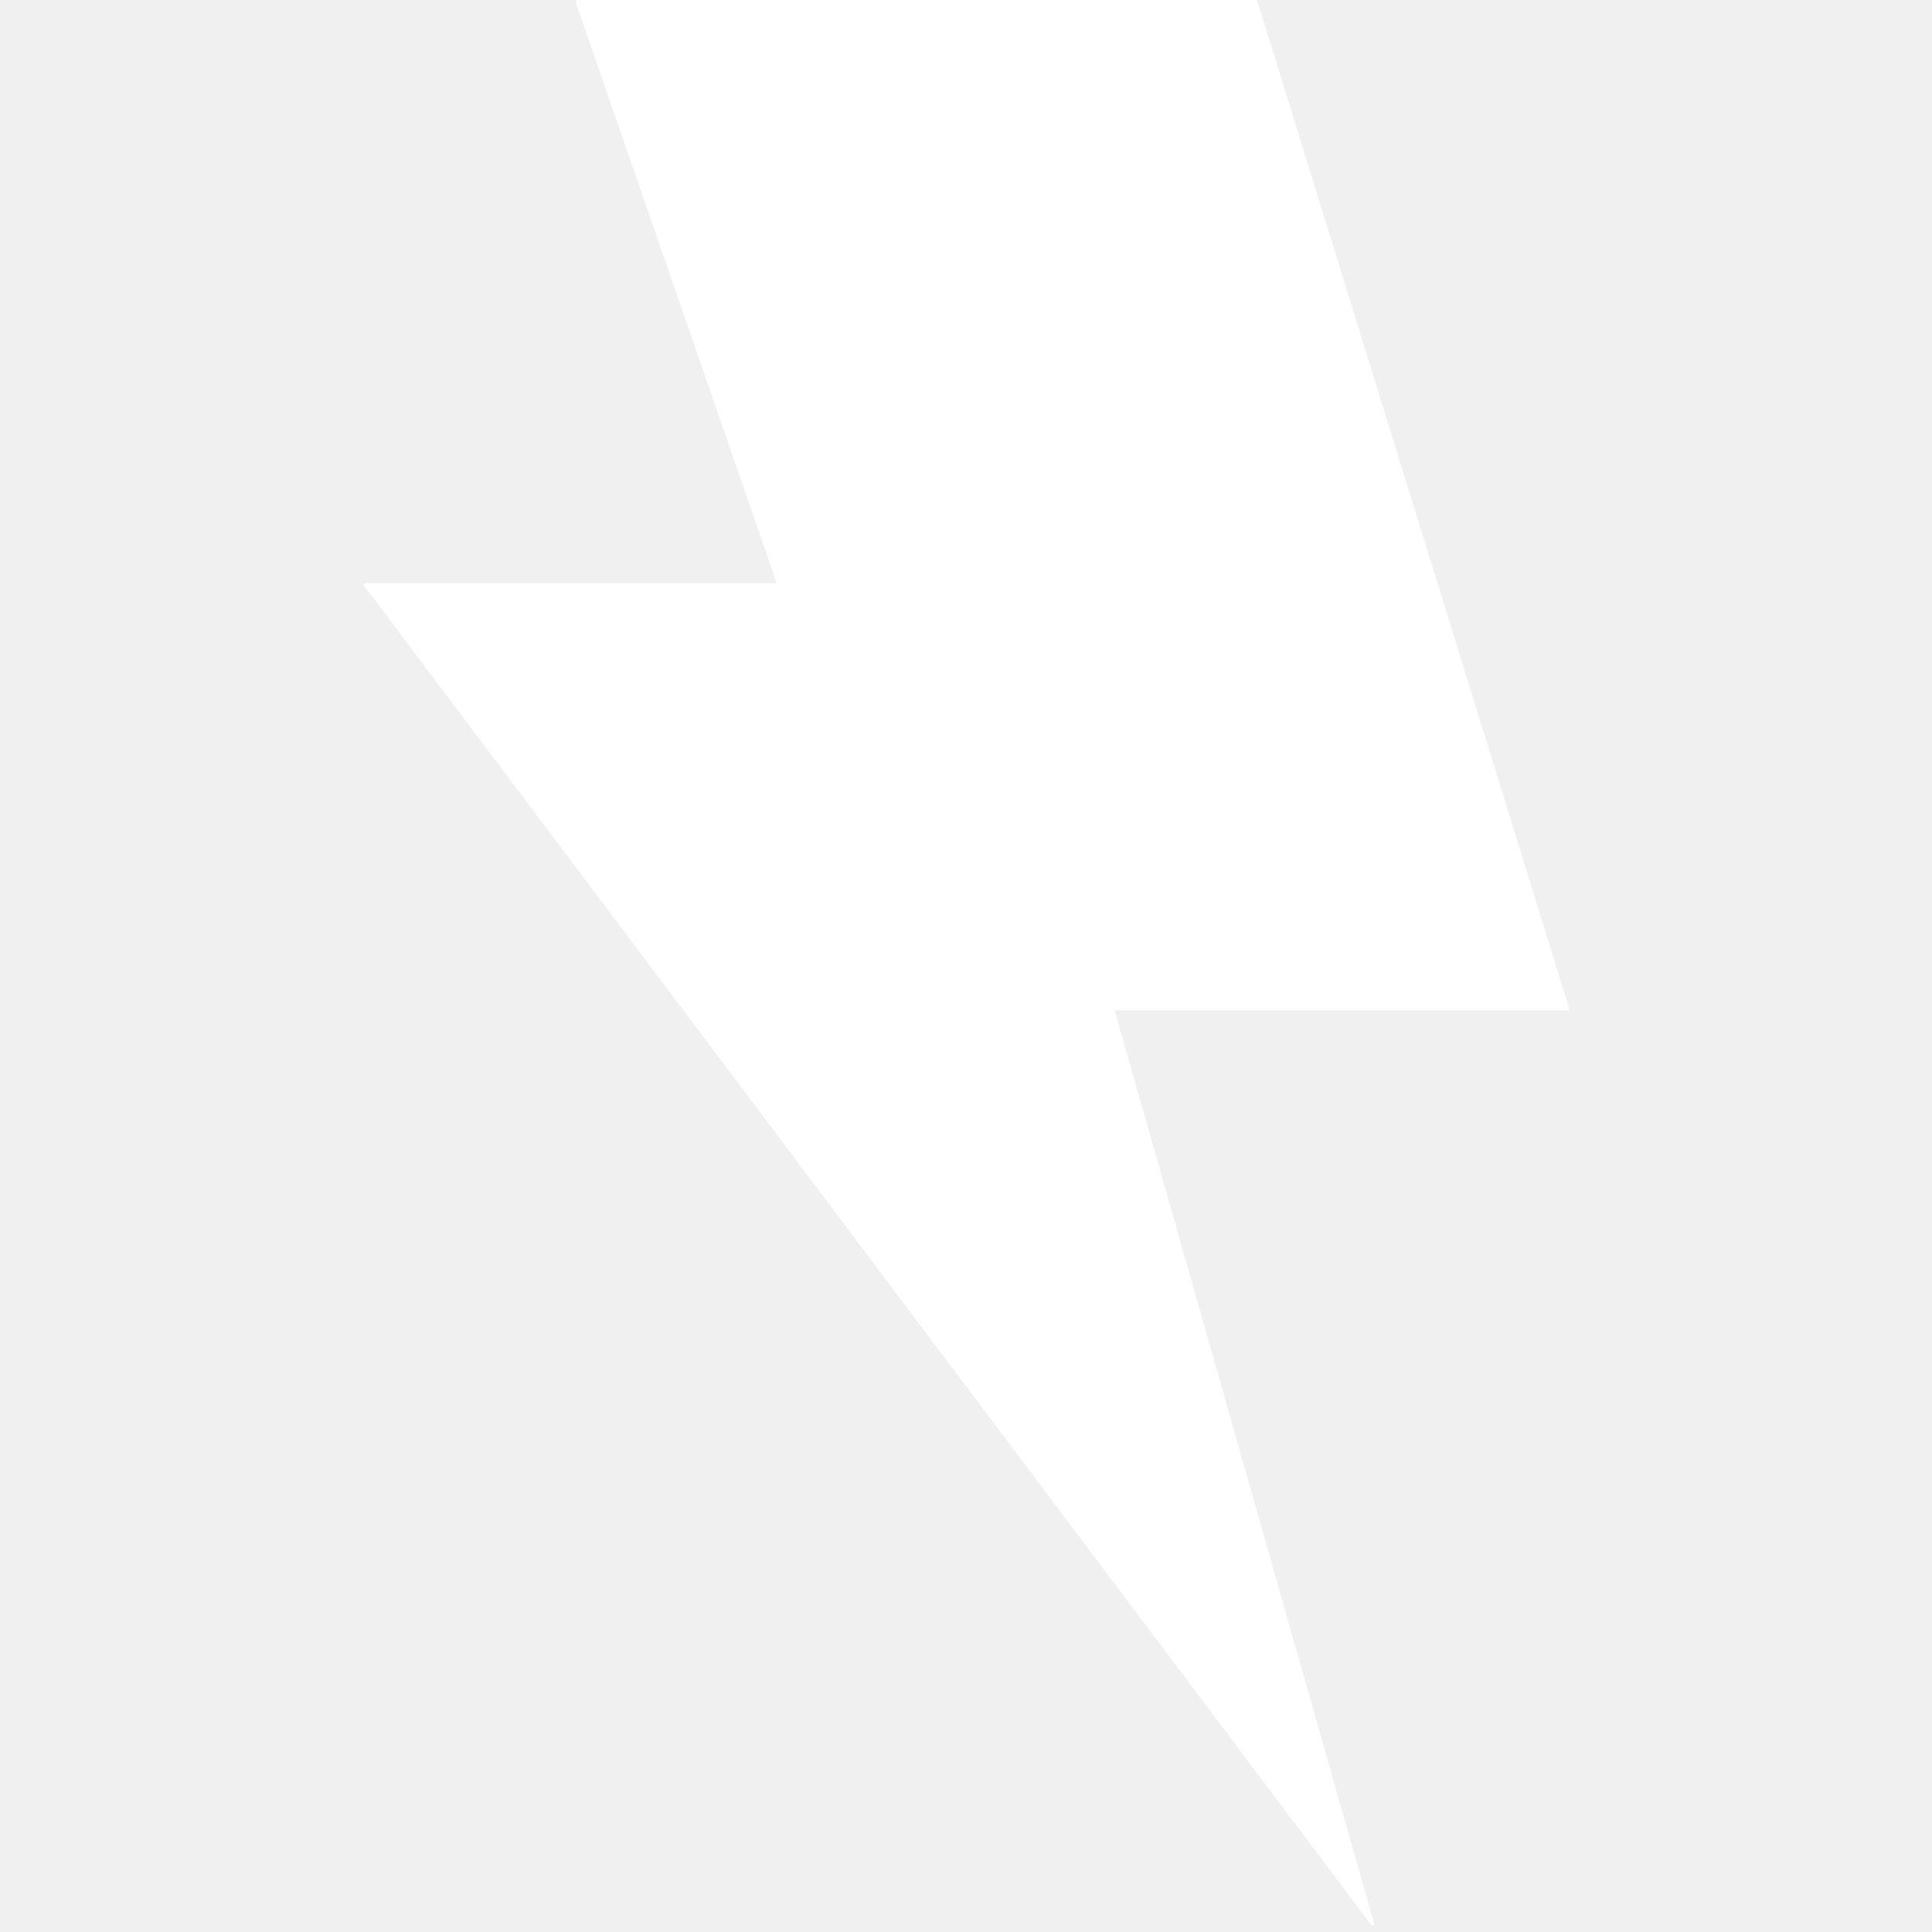
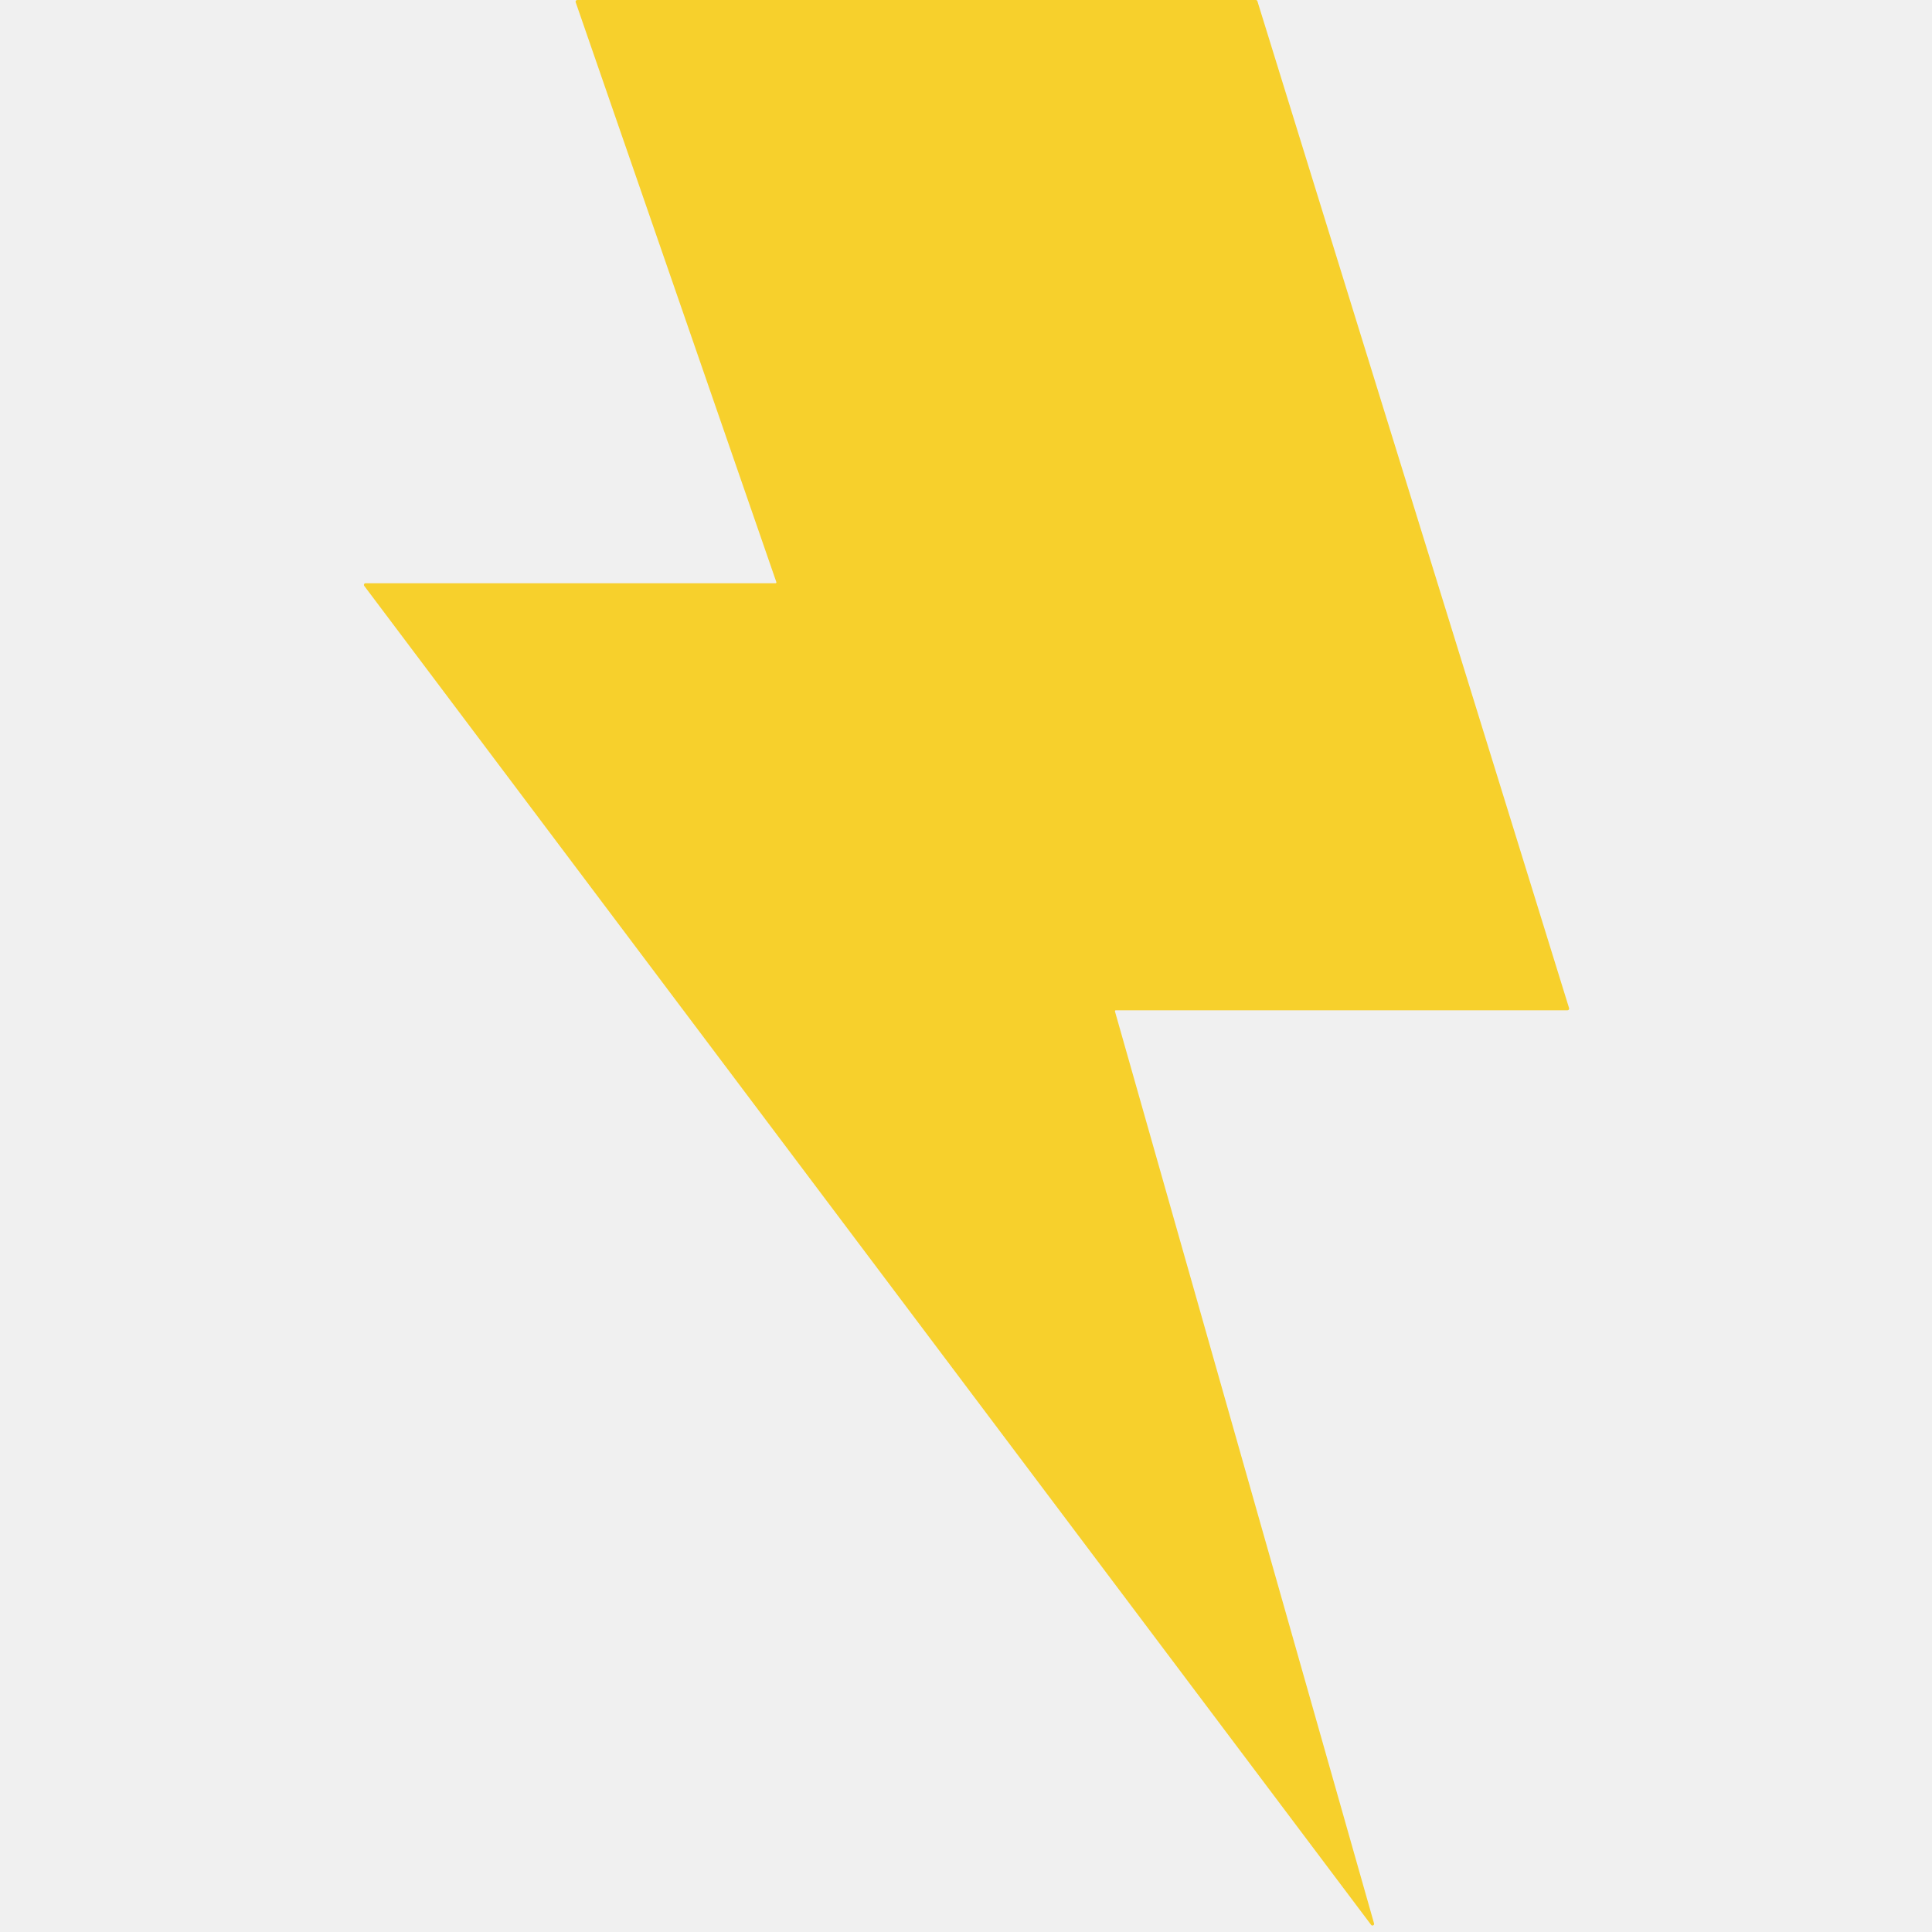
<svg xmlns="http://www.w3.org/2000/svg" width="512" height="512" viewBox="0 0 512 512" fill="none">
-   <path fill-rule="evenodd" clip-rule="evenodd" d="M152.56 0.584C152.461 0.298 152.674 0 152.976 0H332.805C332.998 0 333.169 0.126 333.226 0.31L415.824 267.171C415.911 267.454 415.7 267.741 415.403 267.741H295.684C295.538 267.741 295.433 267.88 295.473 268.021L364.135 509.726C364.269 510.195 363.654 510.501 363.361 510.111L96.529 155.267C96.311 154.977 96.518 154.563 96.881 154.563H205.536C205.687 154.563 205.793 154.414 205.743 154.271L152.56 0.584Z" fill="white" />
+   <path fill-rule="evenodd" clip-rule="evenodd" d="M152.56 0.584C152.461 0.298 152.674 0 152.976 0H332.805C332.998 0 333.169 0.126 333.226 0.31L415.824 267.171C415.911 267.454 415.7 267.741 415.403 267.741H295.684C295.538 267.741 295.433 267.88 295.473 268.021L364.135 509.726C364.269 510.195 363.654 510.501 363.361 510.111L96.529 155.267C96.311 154.977 96.518 154.563 96.881 154.563H205.536C205.687 154.563 205.793 154.414 205.743 154.271L152.56 0.584Z" fill="#F7D02C" />
</svg>
